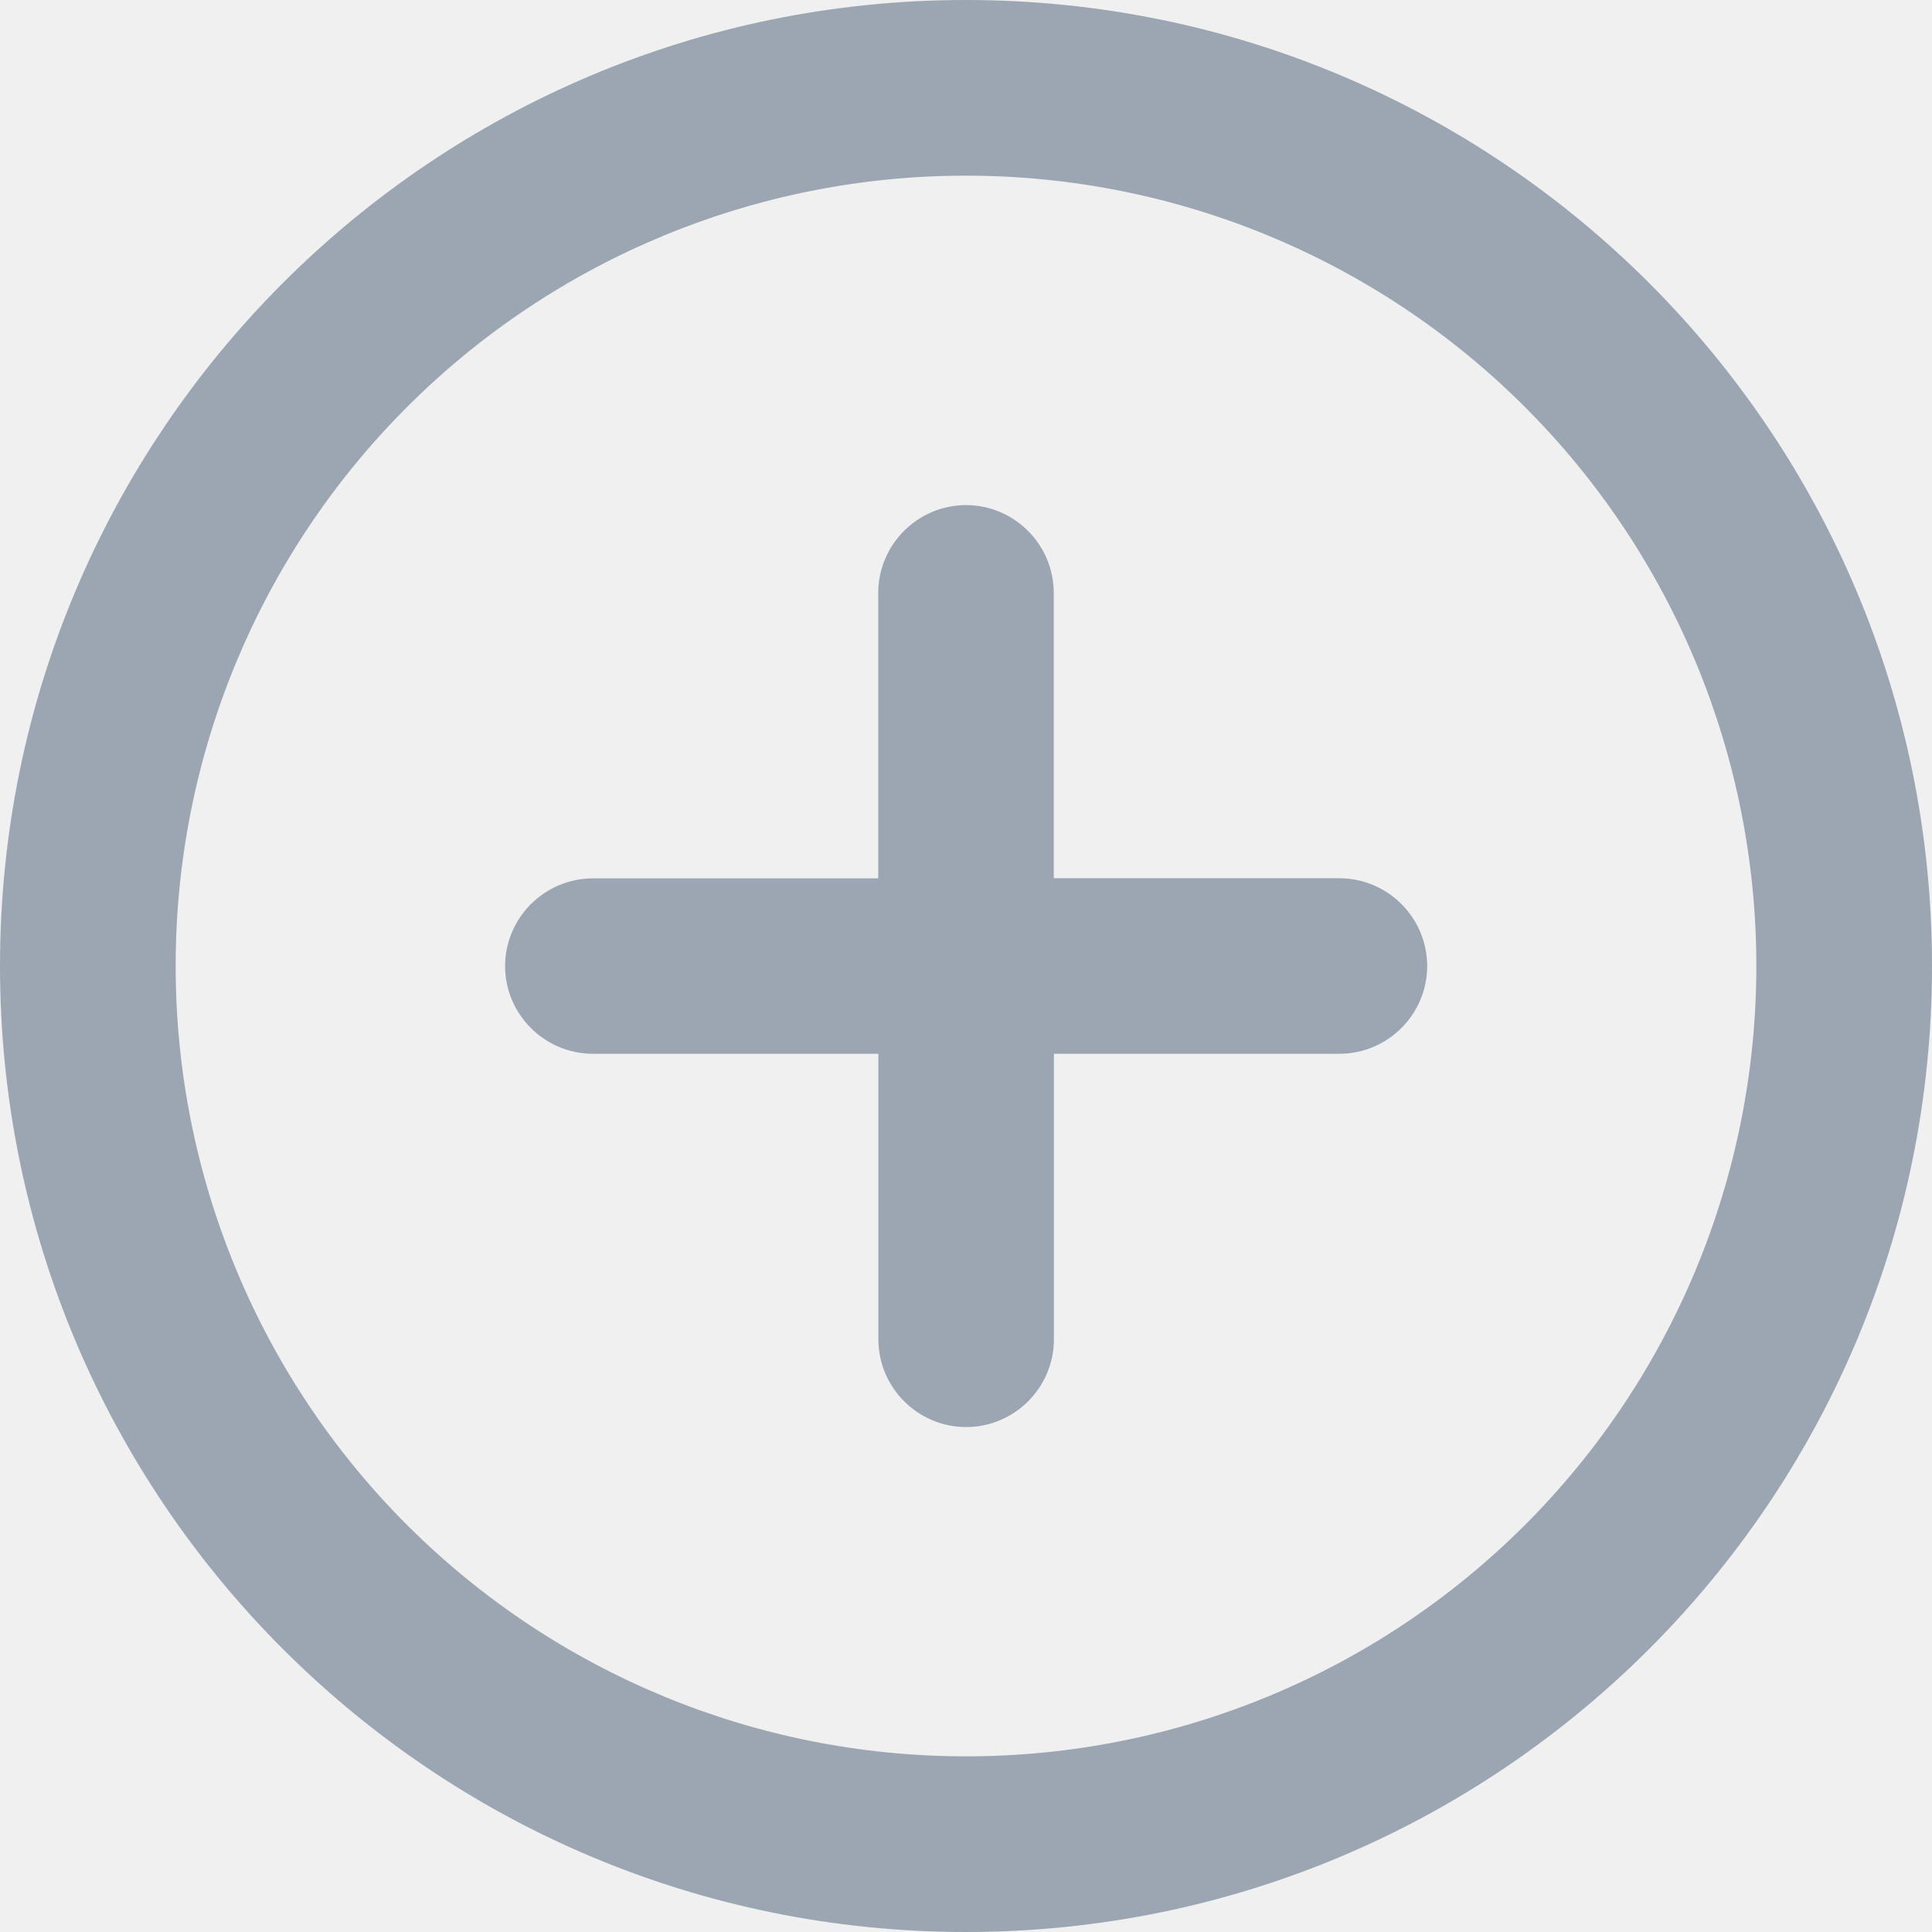
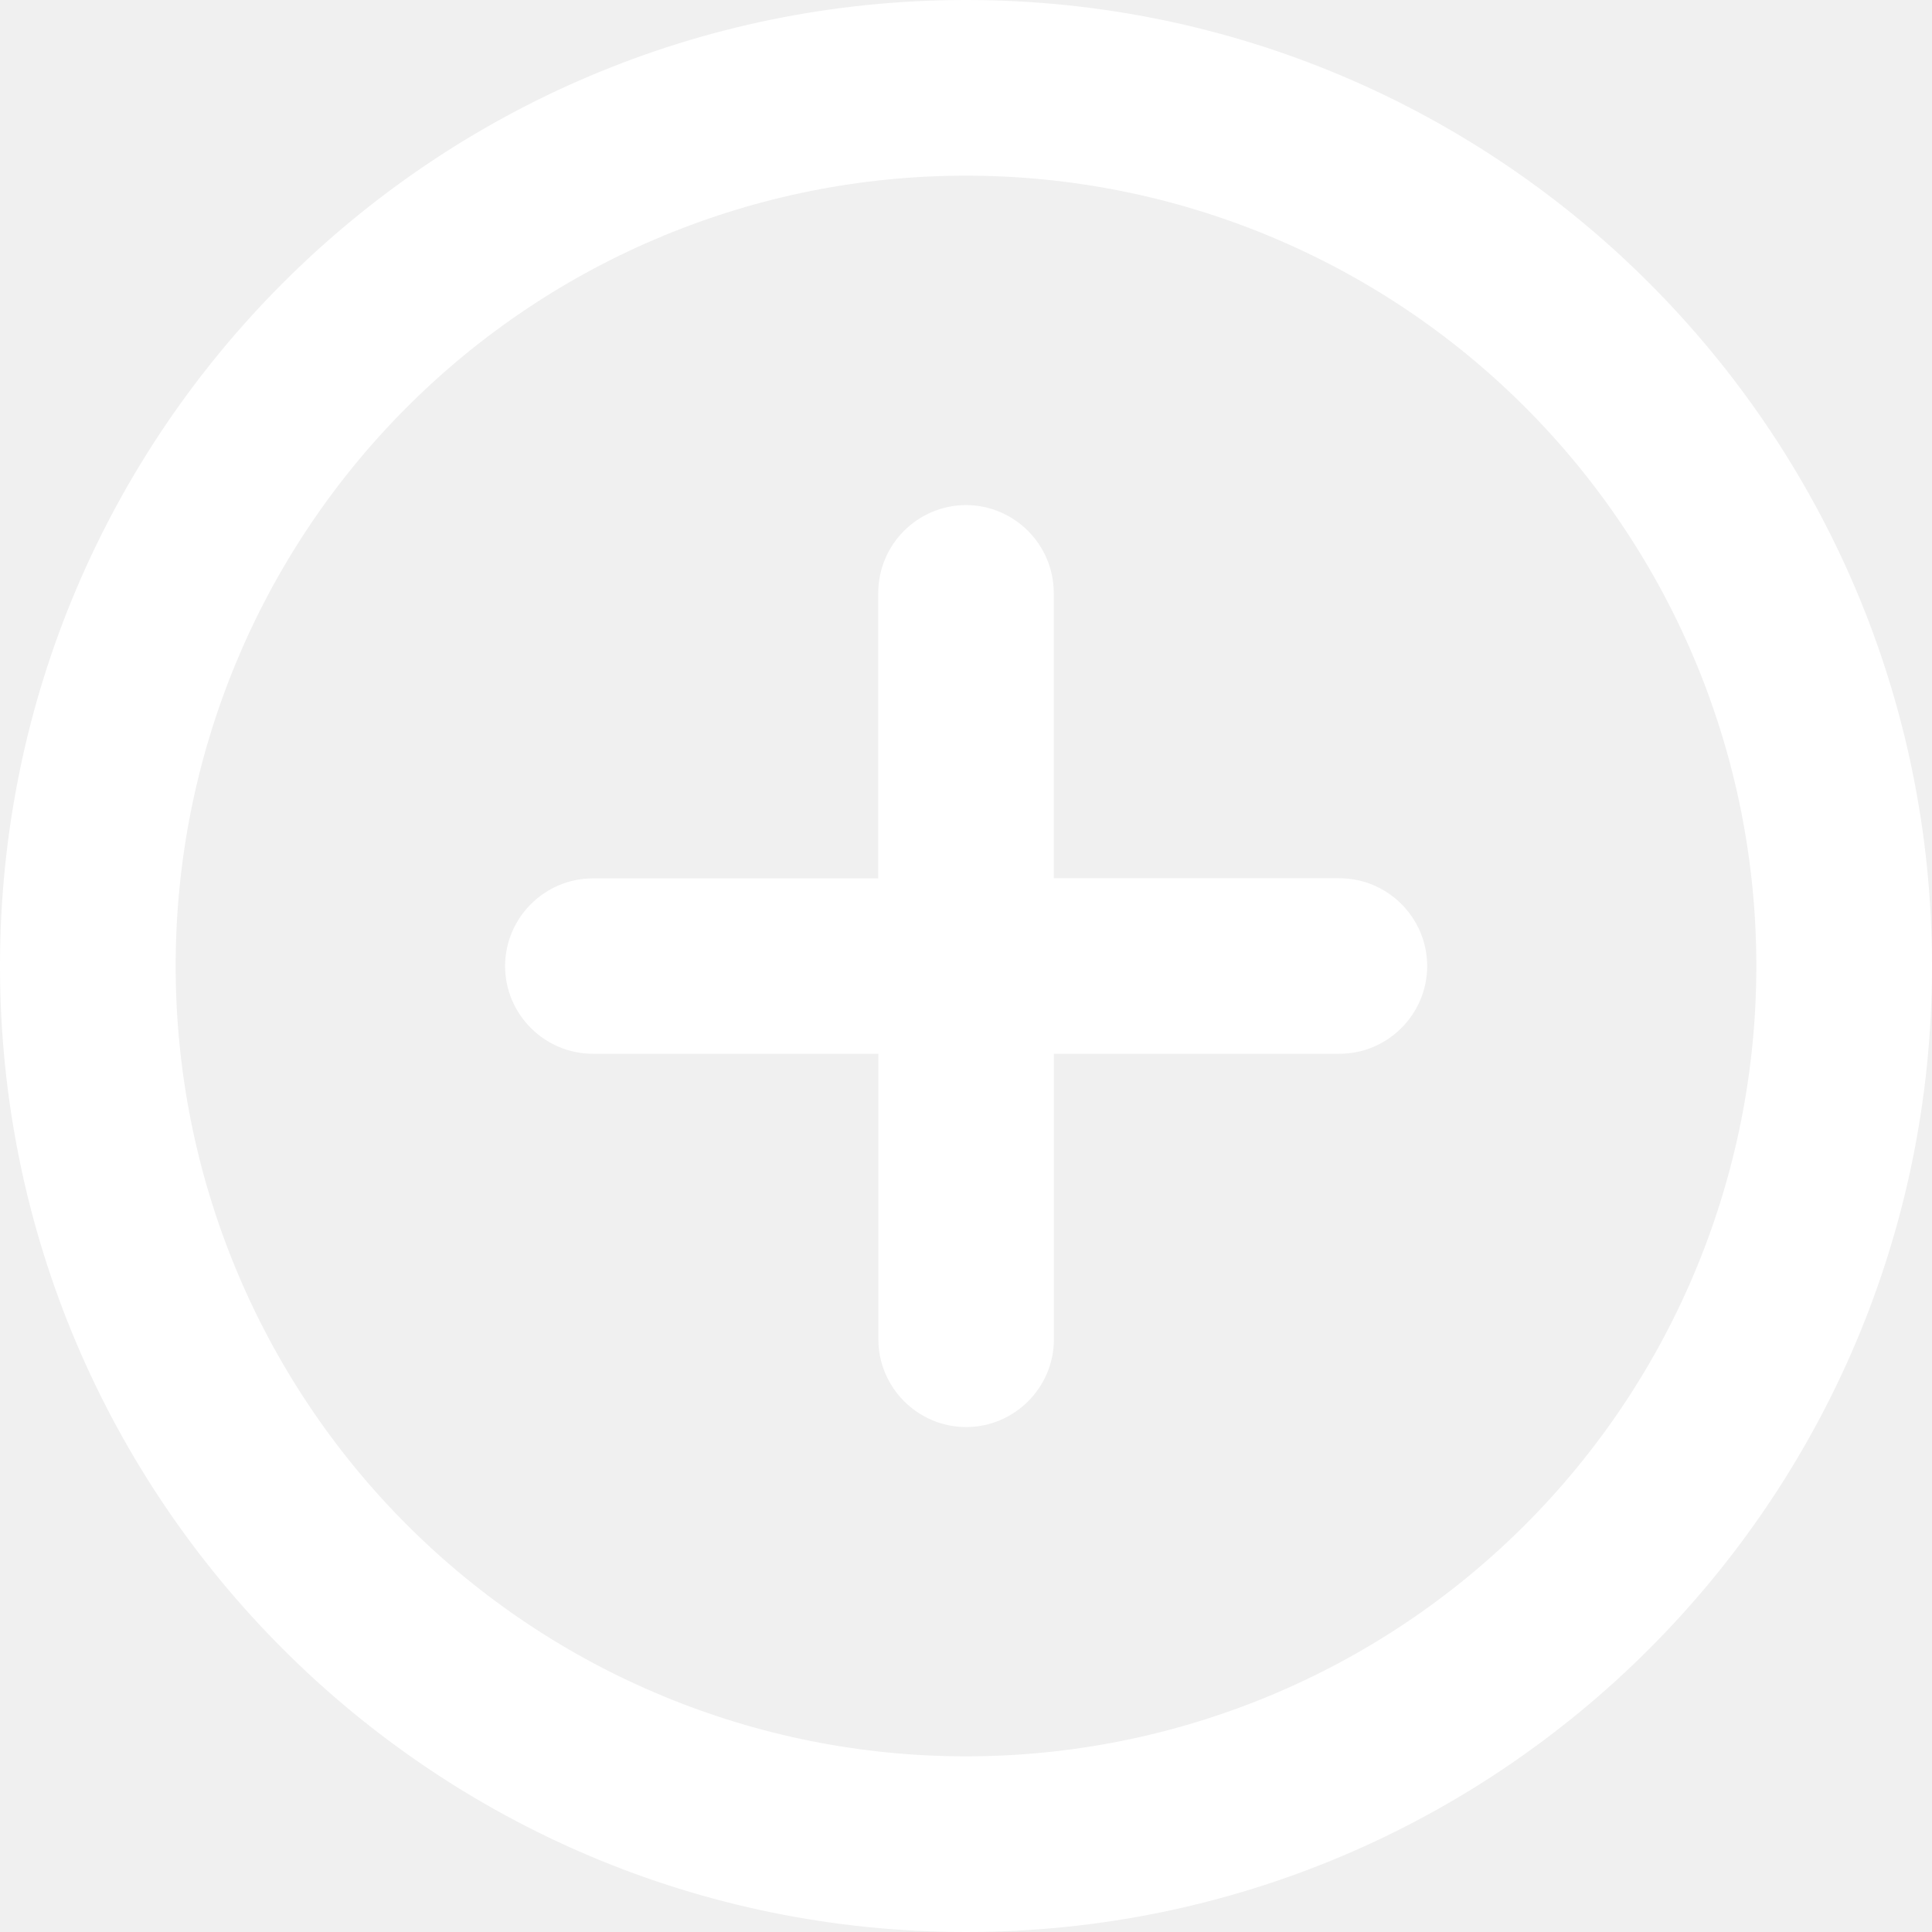
<svg xmlns="http://www.w3.org/2000/svg" width="14" height="14" viewBox="0 0 14 14">
  <g fill="none" fill-rule="evenodd">
    <path fill="none" d="M0 0h14v14H0z" />
-     <path fill="#9BA6B2" fill-rule="nonzero" d="M7 0a7 7 0 1 0 0 14A7 7 0 0 0 7 0zm0 12.727A5.724 5.724 0 0 1 1.273 7 5.724 5.724 0 0 1 7 1.273 5.724 5.724 0 0 1 12.727 7 5.724 5.724 0 0 1 7 12.727z" />
-     <path fill="#9BA6B2" fill-rule="nonzero" d="M9.705 6.364H7.636V4.295A.638.638 0 0 0 7 3.66a.638.638 0 0 0-.636.636v2.069H4.295A.638.638 0 0 0 3.66 7c0 .35.286.636.636.636h2.069v2.069c0 .35.286.636.636.636.35 0 .636-.286.636-.636V7.636h2.069c.35 0 .636-.286.636-.636a.638.638 0 0 0-.636-.636z" />
+     <path fill="#fff" fill-rule="nonzero" d="M7 0a7 7 0 1 0 0 14A7 7 0 0 0 7 0zm0 12.727A5.724 5.724 0 0 1 1.273 7 5.724 5.724 0 0 1 7 1.273 5.724 5.724 0 0 1 12.727 7 5.724 5.724 0 0 1 7 12.727z" />
+     <path fill="#fff" fill-rule="nonzero" d="M9.705 6.364H7.636V4.295A.638.638 0 0 0 7 3.66a.638.638 0 0 0-.636.636v2.069H4.295A.638.638 0 0 0 3.66 7c0 .35.286.636.636.636h2.069v2.069c0 .35.286.636.636.636.35 0 .636-.286.636-.636V7.636h2.069c.35 0 .636-.286.636-.636a.638.638 0 0 0-.636-.636z" />
  </g>
</svg>
